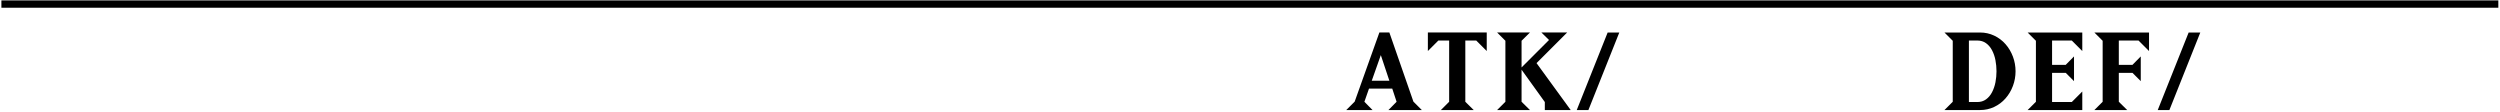
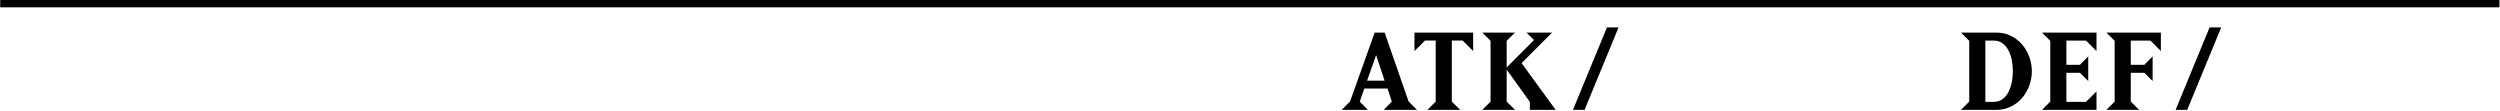
- <svg xmlns="http://www.w3.org/2000/svg" width="1170px" height="52px">
-   <path fill-rule="evenodd" fill="rgb(0, 0, 0)" d="M0.656,3.625 L0.656,0.187 L1169.219,0.187 L1169.219,3.625 L0.656,3.625 ZM645.548,15.205 L650.222,15.205 L661.477,47.564 L665.413,51.501 L649.791,51.501 L653.605,47.626 L651.575,41.474 L640.689,41.474 L638.537,47.626 L642.350,51.501 L630.050,51.501 L633.986,47.564 L645.548,15.205 ZM650.222,37.783 L646.224,25.787 L641.981,37.783 L650.222,37.783 ZM695.793,23.880 L690.873,18.958 L685.769,18.958 L685.769,47.626 L689.705,51.501 L674.330,51.501 L678.204,47.626 L678.204,18.958 L673.161,18.958 L668.241,23.880 L668.241,15.205 L695.793,15.205 L695.793,23.880 ZM700.652,15.205 L716.027,15.205 L712.091,19.081 L712.091,31.569 L724.944,18.712 L721.377,15.205 L733.432,15.205 L719.102,29.539 L735.092,51.501 L722.976,51.501 L722.976,47.749 L712.091,32.615 L712.091,47.626 L716.027,51.501 L700.652,51.501 L704.526,47.626 L704.526,19.081 L700.652,15.205 ZM757.835,15.214 L743.370,51.501 L737.917,51.501 L752.382,15.214 L757.835,15.214 ZM910.012,15.213 L926.675,15.213 C929.012,15.213 931.204,15.696 933.254,16.659 C935.303,17.622 937.076,18.955 938.573,20.656 C940.069,22.358 941.226,24.306 942.047,26.499 C942.867,28.693 943.277,30.980 943.277,33.357 C943.277,35.736 942.867,38.022 942.047,40.215 C941.226,42.409 940.069,44.357 938.573,46.058 C937.076,47.760 935.303,49.093 933.254,50.056 C931.204,51.020 929.012,51.501 926.675,51.501 L910.012,51.501 L913.886,47.627 L913.886,19.088 L910.012,15.213 ZM921.449,47.750 L925.384,47.750 C926.941,47.750 928.294,47.340 929.442,46.519 C930.589,45.700 931.532,44.582 932.270,43.168 C933.008,41.753 933.541,40.206 933.869,38.524 C934.197,36.843 934.361,35.121 934.361,33.357 C934.361,31.595 934.197,29.862 933.869,28.160 C933.541,26.459 933.008,24.911 932.270,23.516 C931.532,22.123 930.589,21.016 929.442,20.195 C928.294,19.375 926.941,18.965 925.384,18.965 L921.449,18.965 L921.449,47.750 ZM948.933,15.213 L974.512,15.213 L974.512,23.885 L969.593,18.965 L960.370,18.965 L960.370,30.343 L966.765,30.343 L970.638,26.407 L970.638,37.970 L966.765,34.095 L960.370,34.095 L960.370,47.750 L969.593,47.750 L974.512,42.829 L974.512,51.501 L948.933,51.501 L952.807,47.627 L952.807,19.088 L948.933,15.213 ZM980.168,15.213 L1005.747,15.213 L1005.747,23.885 L1000.828,18.965 L991.605,18.965 L991.605,30.343 L998.000,30.343 L1001.874,26.407 L1001.874,37.970 L998.000,34.095 L991.605,34.095 L991.605,47.627 L995.540,51.501 L980.168,51.501 L984.042,47.627 L984.042,19.088 L980.168,15.213 ZM1029.740,15.214 L1015.275,51.501 L1009.822,51.501 L1024.287,15.214 L1029.740,15.214 Z" />
+ <svg xmlns="http://www.w3.org/2000/svg" width="1174px" height="52px">
+   <path fill-rule="evenodd" fill="rgb(0, 0, 0)" d="M0.094,3.437 L0.094,-0.000 L1173.737,-0.000 L1173.737,3.437 L0.094,3.437 ZM645.548,15.295 L650.222,15.295 L661.477,47.654 L665.413,51.591 L649.791,51.591 L653.604,47.715 L651.575,41.563 L640.689,41.563 L638.537,47.715 L642.350,51.591 L630.050,51.591 L633.986,47.654 L645.548,15.295 ZM650.222,37.872 L646.224,25.876 L641.981,37.872 L650.222,37.872 ZM669.161,19.047 L664.241,23.969 L664.241,15.295 L691.793,15.295 L691.793,23.969 L686.873,19.047 L681.769,19.047 L681.769,47.715 L685.705,51.591 L670.330,51.591 L674.204,47.715 L674.204,19.047 L669.161,19.047 ZM696.092,15.295 L711.468,15.295 L707.532,19.170 L707.532,31.659 L720.385,18.801 L716.818,15.295 L728.873,15.295 L714.543,29.629 L730.533,51.591 L718.417,51.591 L718.417,47.838 L707.532,32.705 L707.532,47.715 L711.468,51.591 L696.092,51.591 L699.967,47.715 L699.967,19.170 L696.092,15.295 ZM760.072,12.880 L744.115,51.590 L738.662,51.590 L754.618,12.880 L760.072,12.880 ZM920.884,15.303 L937.547,15.303 C939.884,15.303 942.076,15.785 944.127,16.748 C946.176,17.712 947.948,19.045 949.445,20.746 C950.941,22.448 952.099,24.396 952.919,26.589 C953.739,28.783 954.149,31.069 954.149,33.447 C954.149,35.825 953.739,38.112 952.919,40.304 C952.099,42.499 950.941,44.447 949.445,46.148 C947.948,47.849 946.176,49.183 944.127,50.145 C942.076,51.109 939.884,51.591 937.547,51.591 L920.884,51.591 L924.758,47.716 L924.758,19.177 L920.884,15.303 ZM932.321,47.839 L936.256,47.839 C937.814,47.839 939.166,47.430 940.314,46.609 C941.462,45.789 942.405,44.671 943.143,43.257 C943.881,41.842 944.413,40.295 944.742,38.613 C945.069,36.932 945.233,35.210 945.233,33.447 C945.233,31.684 945.069,29.952 944.742,28.249 C944.413,26.548 943.881,25.000 943.143,23.606 C942.405,22.212 941.462,21.105 940.314,20.285 C939.166,19.465 937.814,19.054 936.256,19.054 L932.321,19.054 L932.321,47.839 ZM958.933,15.303 L984.512,15.303 L984.512,23.975 L979.593,19.054 L970.370,19.054 L970.370,30.433 L976.765,30.433 L980.638,26.496 L980.638,38.060 L976.765,34.185 L970.370,34.185 L970.370,47.839 L979.593,47.839 L984.512,42.919 L984.512,51.591 L958.933,51.591 L962.807,47.716 L962.807,19.177 L958.933,15.303 ZM989.168,15.303 L1014.747,15.303 L1014.747,23.975 L1009.828,19.054 L1000.605,19.054 L1000.605,30.433 L1007.000,30.433 L1010.873,26.496 L1010.873,38.060 L1007.000,34.185 L1000.605,34.185 L1000.605,47.716 L1004.540,51.591 L989.168,51.591 L993.042,47.716 L993.042,19.177 L989.168,15.303 ZM1043.072,12.880 L1027.116,51.590 L1021.662,51.590 L1037.618,12.880 L1043.072,12.880 Z" />
</svg>
